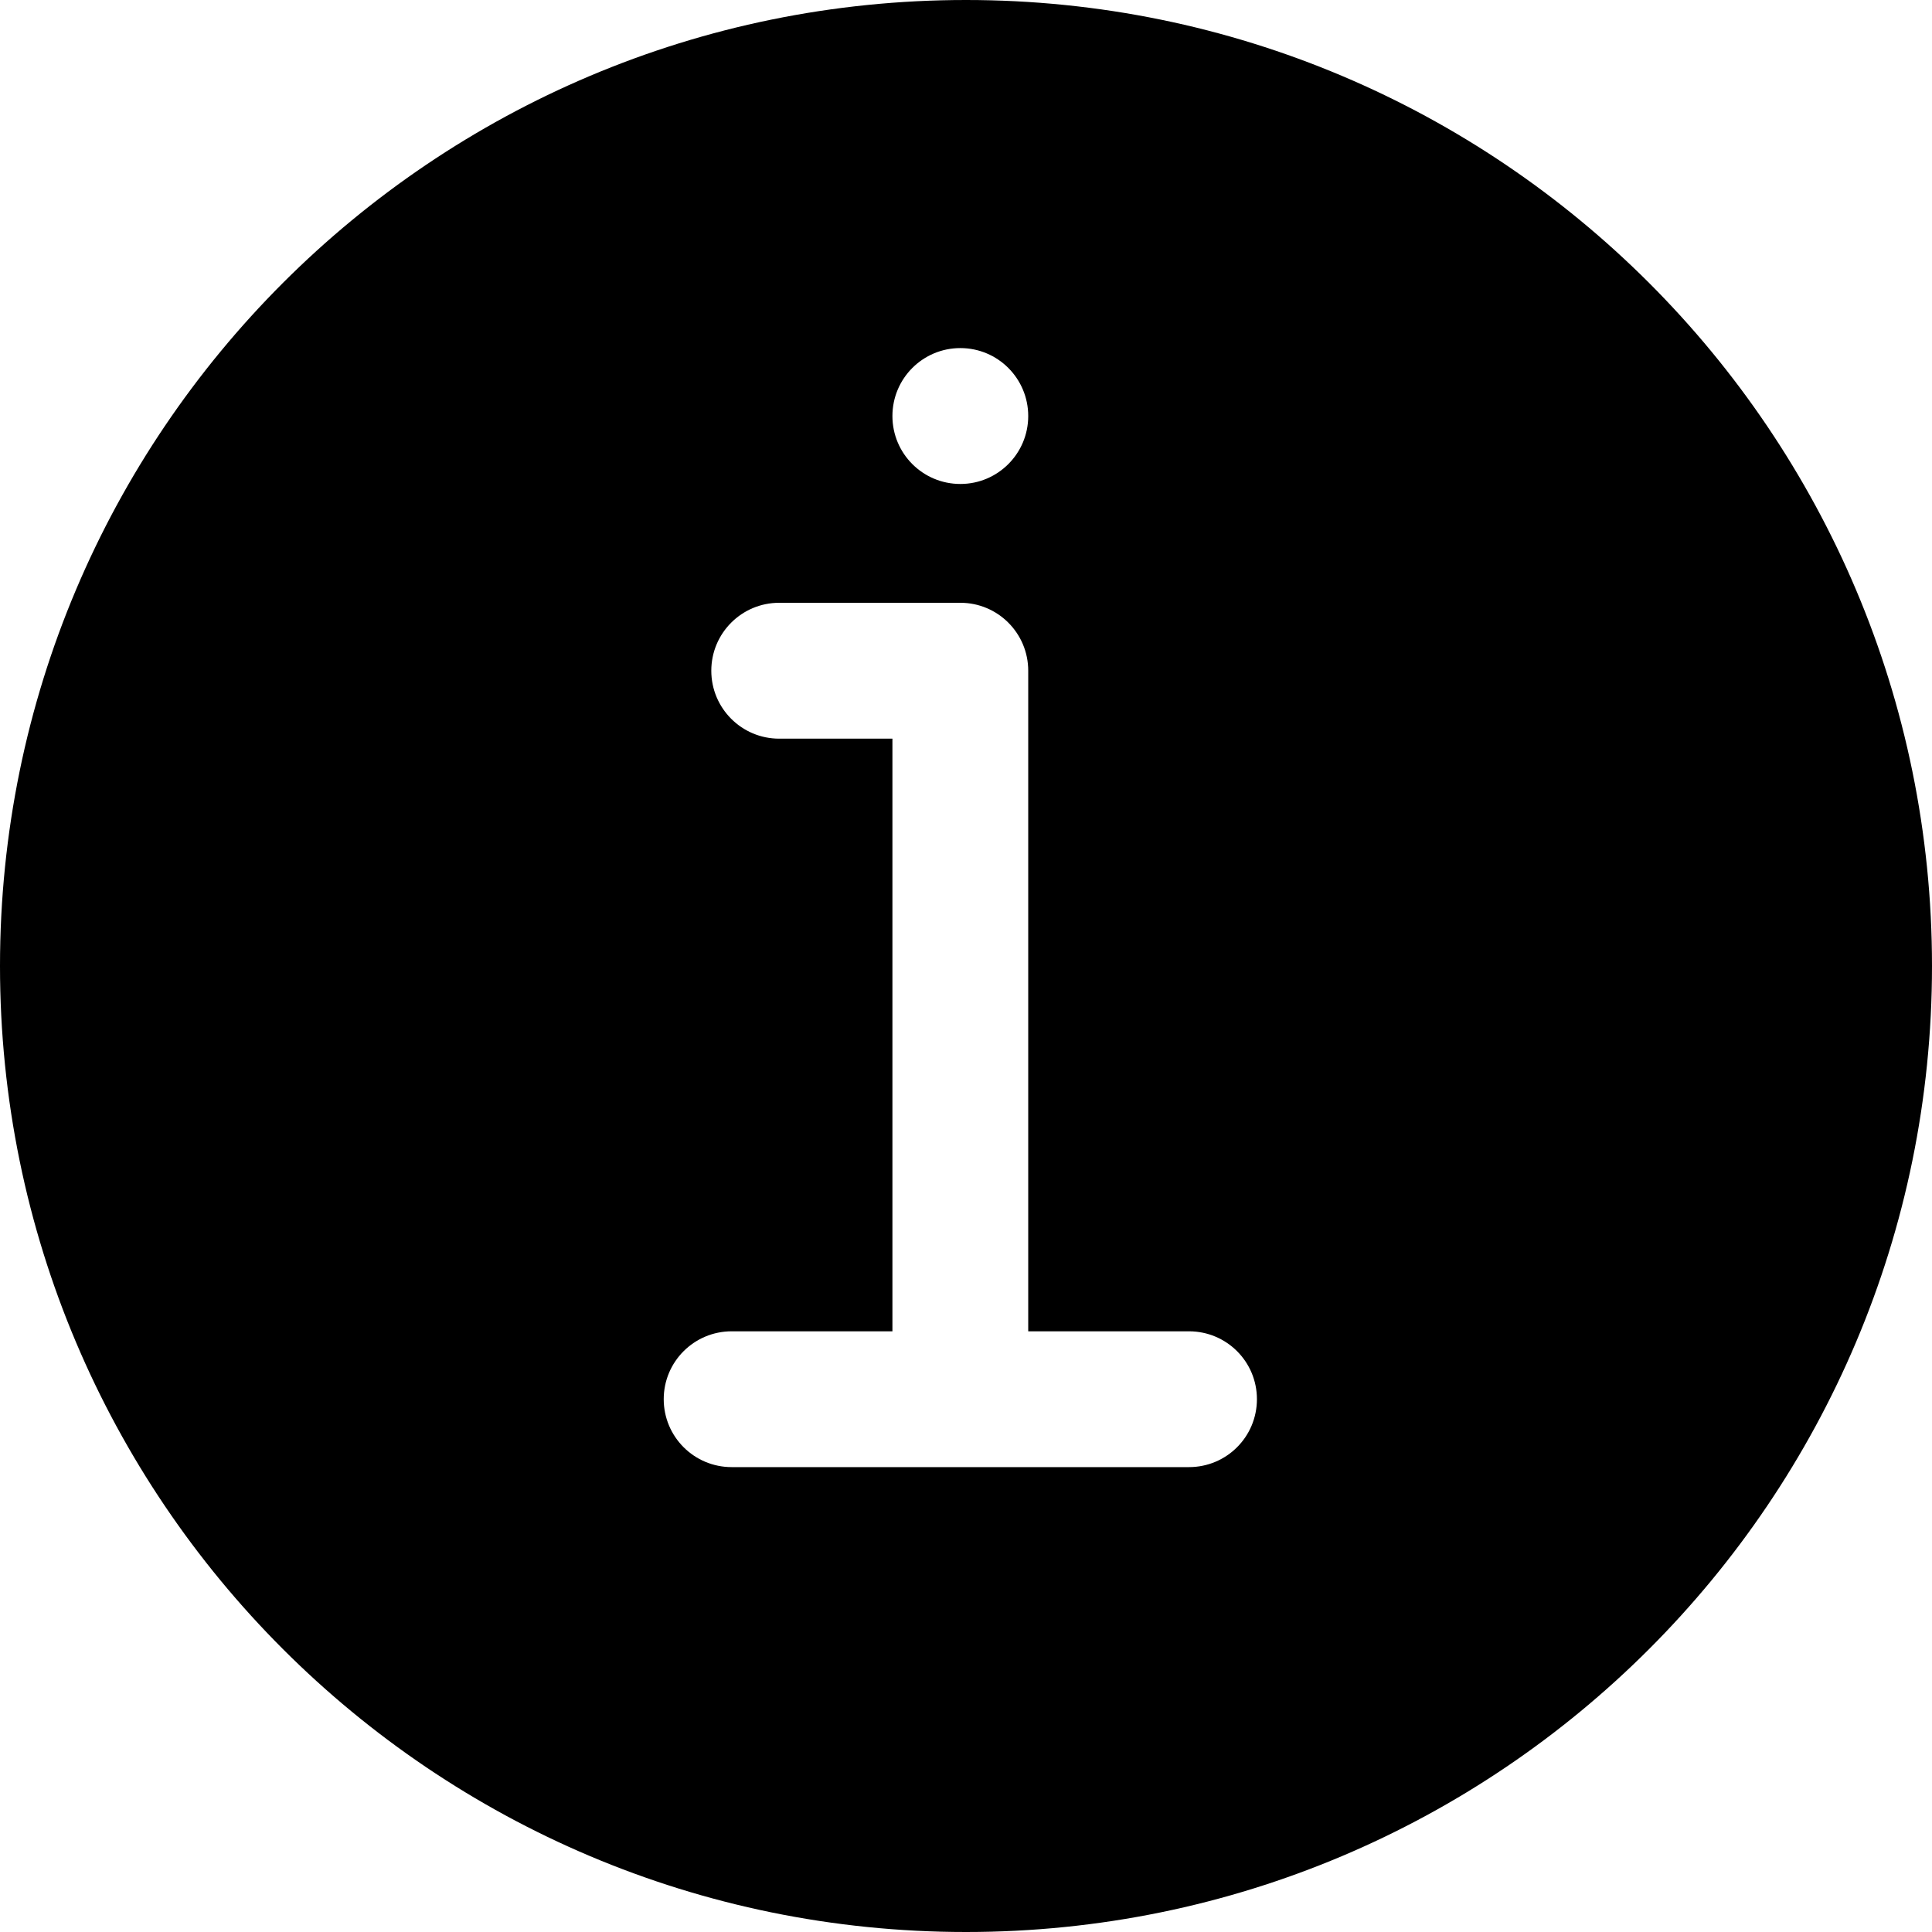
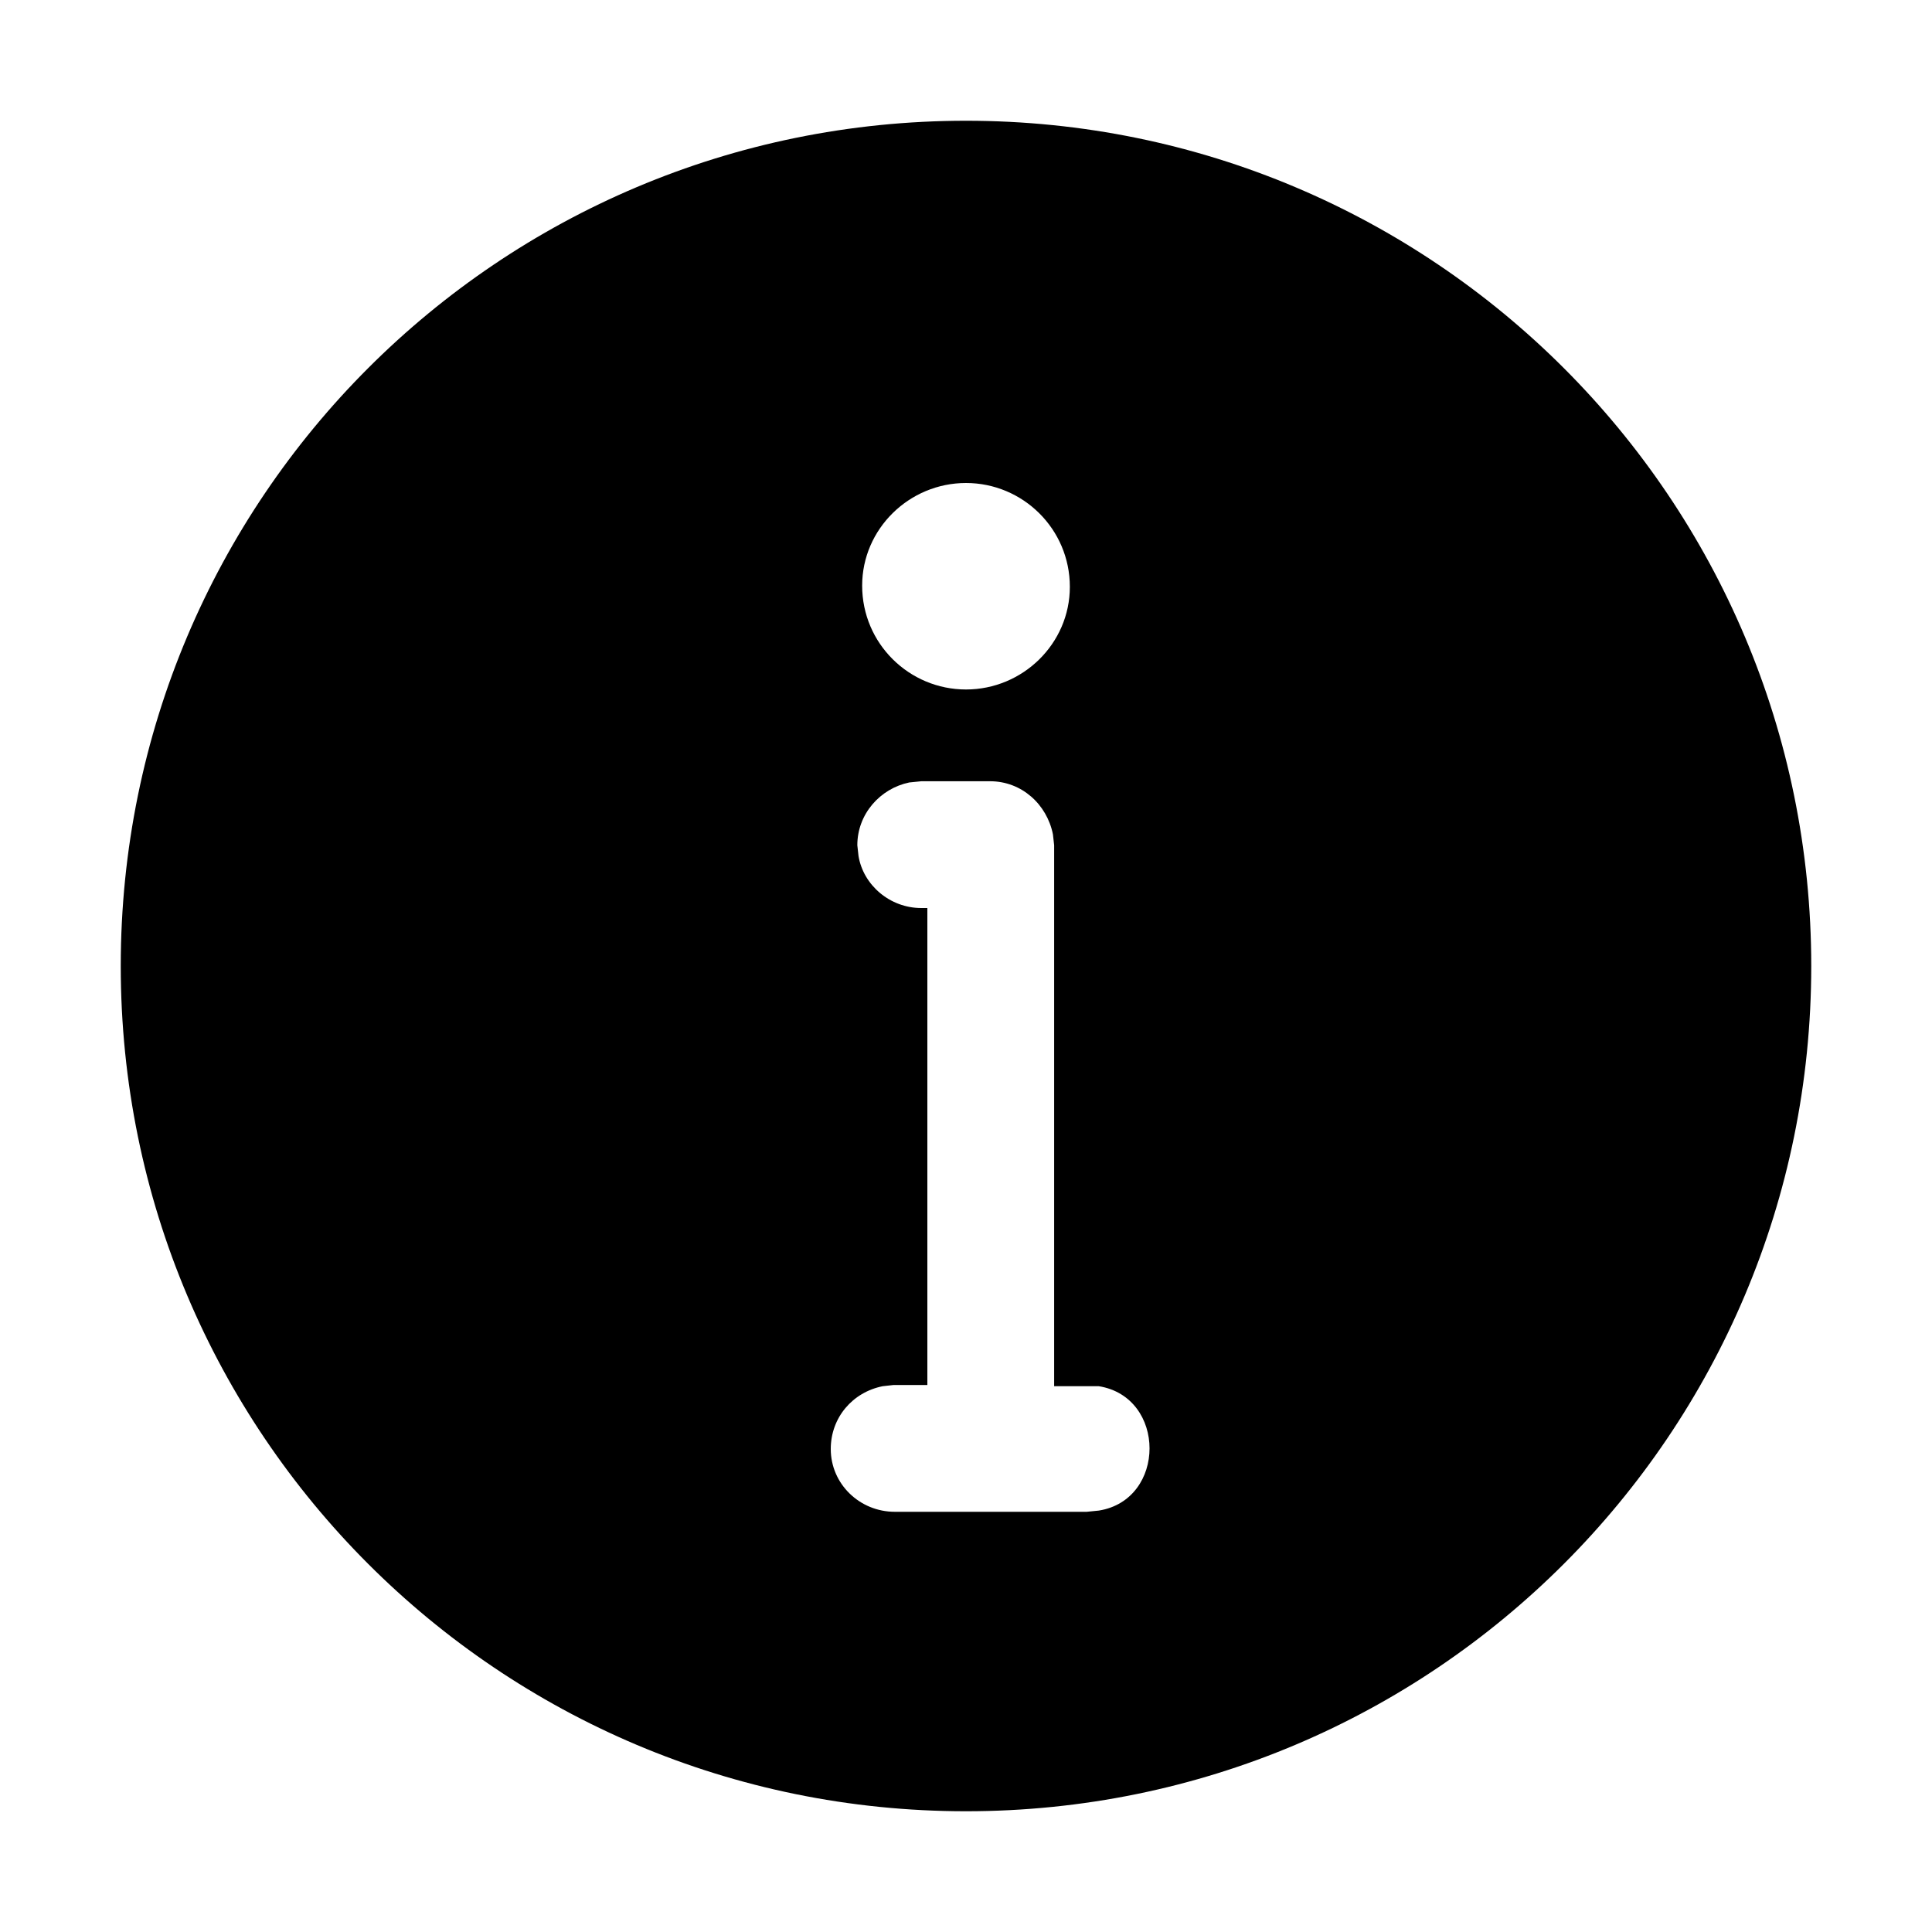
- <svg xmlns="http://www.w3.org/2000/svg" viewBox="0 0 24 24" version="1.1">
-   <g id="组件规范" stroke="none" stroke-width="1">
-     <g transform="translate(-165, -1578)">
-       <g id="9" transform="translate(141, 1560)">
-         <g id="Icon/Info-Big" transform="translate(24, 18)">
-           <path d="M12,0 C5.372,0 0,5.372 0,12 C0,18.628 5.372,24 12,24 C18.628,24 24,18.628 24,12 C24,5.372 18.628,0 12,0 Z M11.93,4.324 C12.396,4.324 12.773,4.702 12.773,5.168 C12.773,5.634 12.396,6.012 11.93,6.012 C11.463,6.012 11.086,5.634 11.086,5.168 C11.086,4.702 11.463,4.324 11.93,4.324 Z M15.614,17.381 C15.614,17.848 15.237,18.225 14.77,18.225 L12.773,18.225 L11.086,18.225 L9.089,18.225 C8.623,18.225 8.245,17.848 8.245,17.381 C8.245,16.915 8.623,16.538 9.089,16.538 L11.086,16.538 L11.086,9.176 L9.68,9.176 C9.213,9.176 8.836,8.798 8.836,8.332 C8.836,7.866 9.213,7.488 9.68,7.488 L11.086,7.488 L11.93,7.488 C12.396,7.488 12.773,7.866 12.773,8.332 L12.773,16.538 L14.77,16.538 C15.237,16.538 15.614,16.915 15.614,17.381 Z" id="Shape" />
-         </g>
-       </g>
-     </g>
-   </g>
+ <svg xmlns="http://www.w3.org/2000/svg" version="1.1" id="图层_1" x="0px" y="0px" viewBox="0 0 16 16" style="enable-background:new 0 0 16 16;" xml:space="preserve">
+   <style type="text/css">
+ 	.st0{fill:none;}
+ 	.st1{fill-rule:evenodd;clip-rule:evenodd;}
+ </style>
+   <rect id="矩形" class="st0" />
+   <path id="形状结合" class="st1" d="M8,1c3.87,0,7,3.13,7,7s-3.13,7-7,7s-7-3.13-7-7S4.13,1,8,1z M8.2,6.47H7.63L7.53,6.48  C7.29,6.53,7.1,6.74,7.1,7l0,0l0.01,0.09c0.04,0.24,0.26,0.43,0.52,0.43l0,0h0.05v3.95H7.4l-0.09,0.01  C7.06,11.53,6.88,11.74,6.88,12c0,0.29,0.24,0.52,0.53,0.52l0,0H9l0.1-0.01c0.56-0.09,0.56-0.94,0-1.03l0,0L9,11.48H8.73V7  L8.72,6.91C8.67,6.66,8.46,6.47,8.2,6.47L8.2,6.47z M8,4C7.53,4,7.14,4.38,7.14,4.85c0,0.48,0.39,0.86,0.86,0.86  c0.47,0,0.86-0.38,0.86-0.85C8.86,4.38,8.47,4,8,4z" />
</svg>
